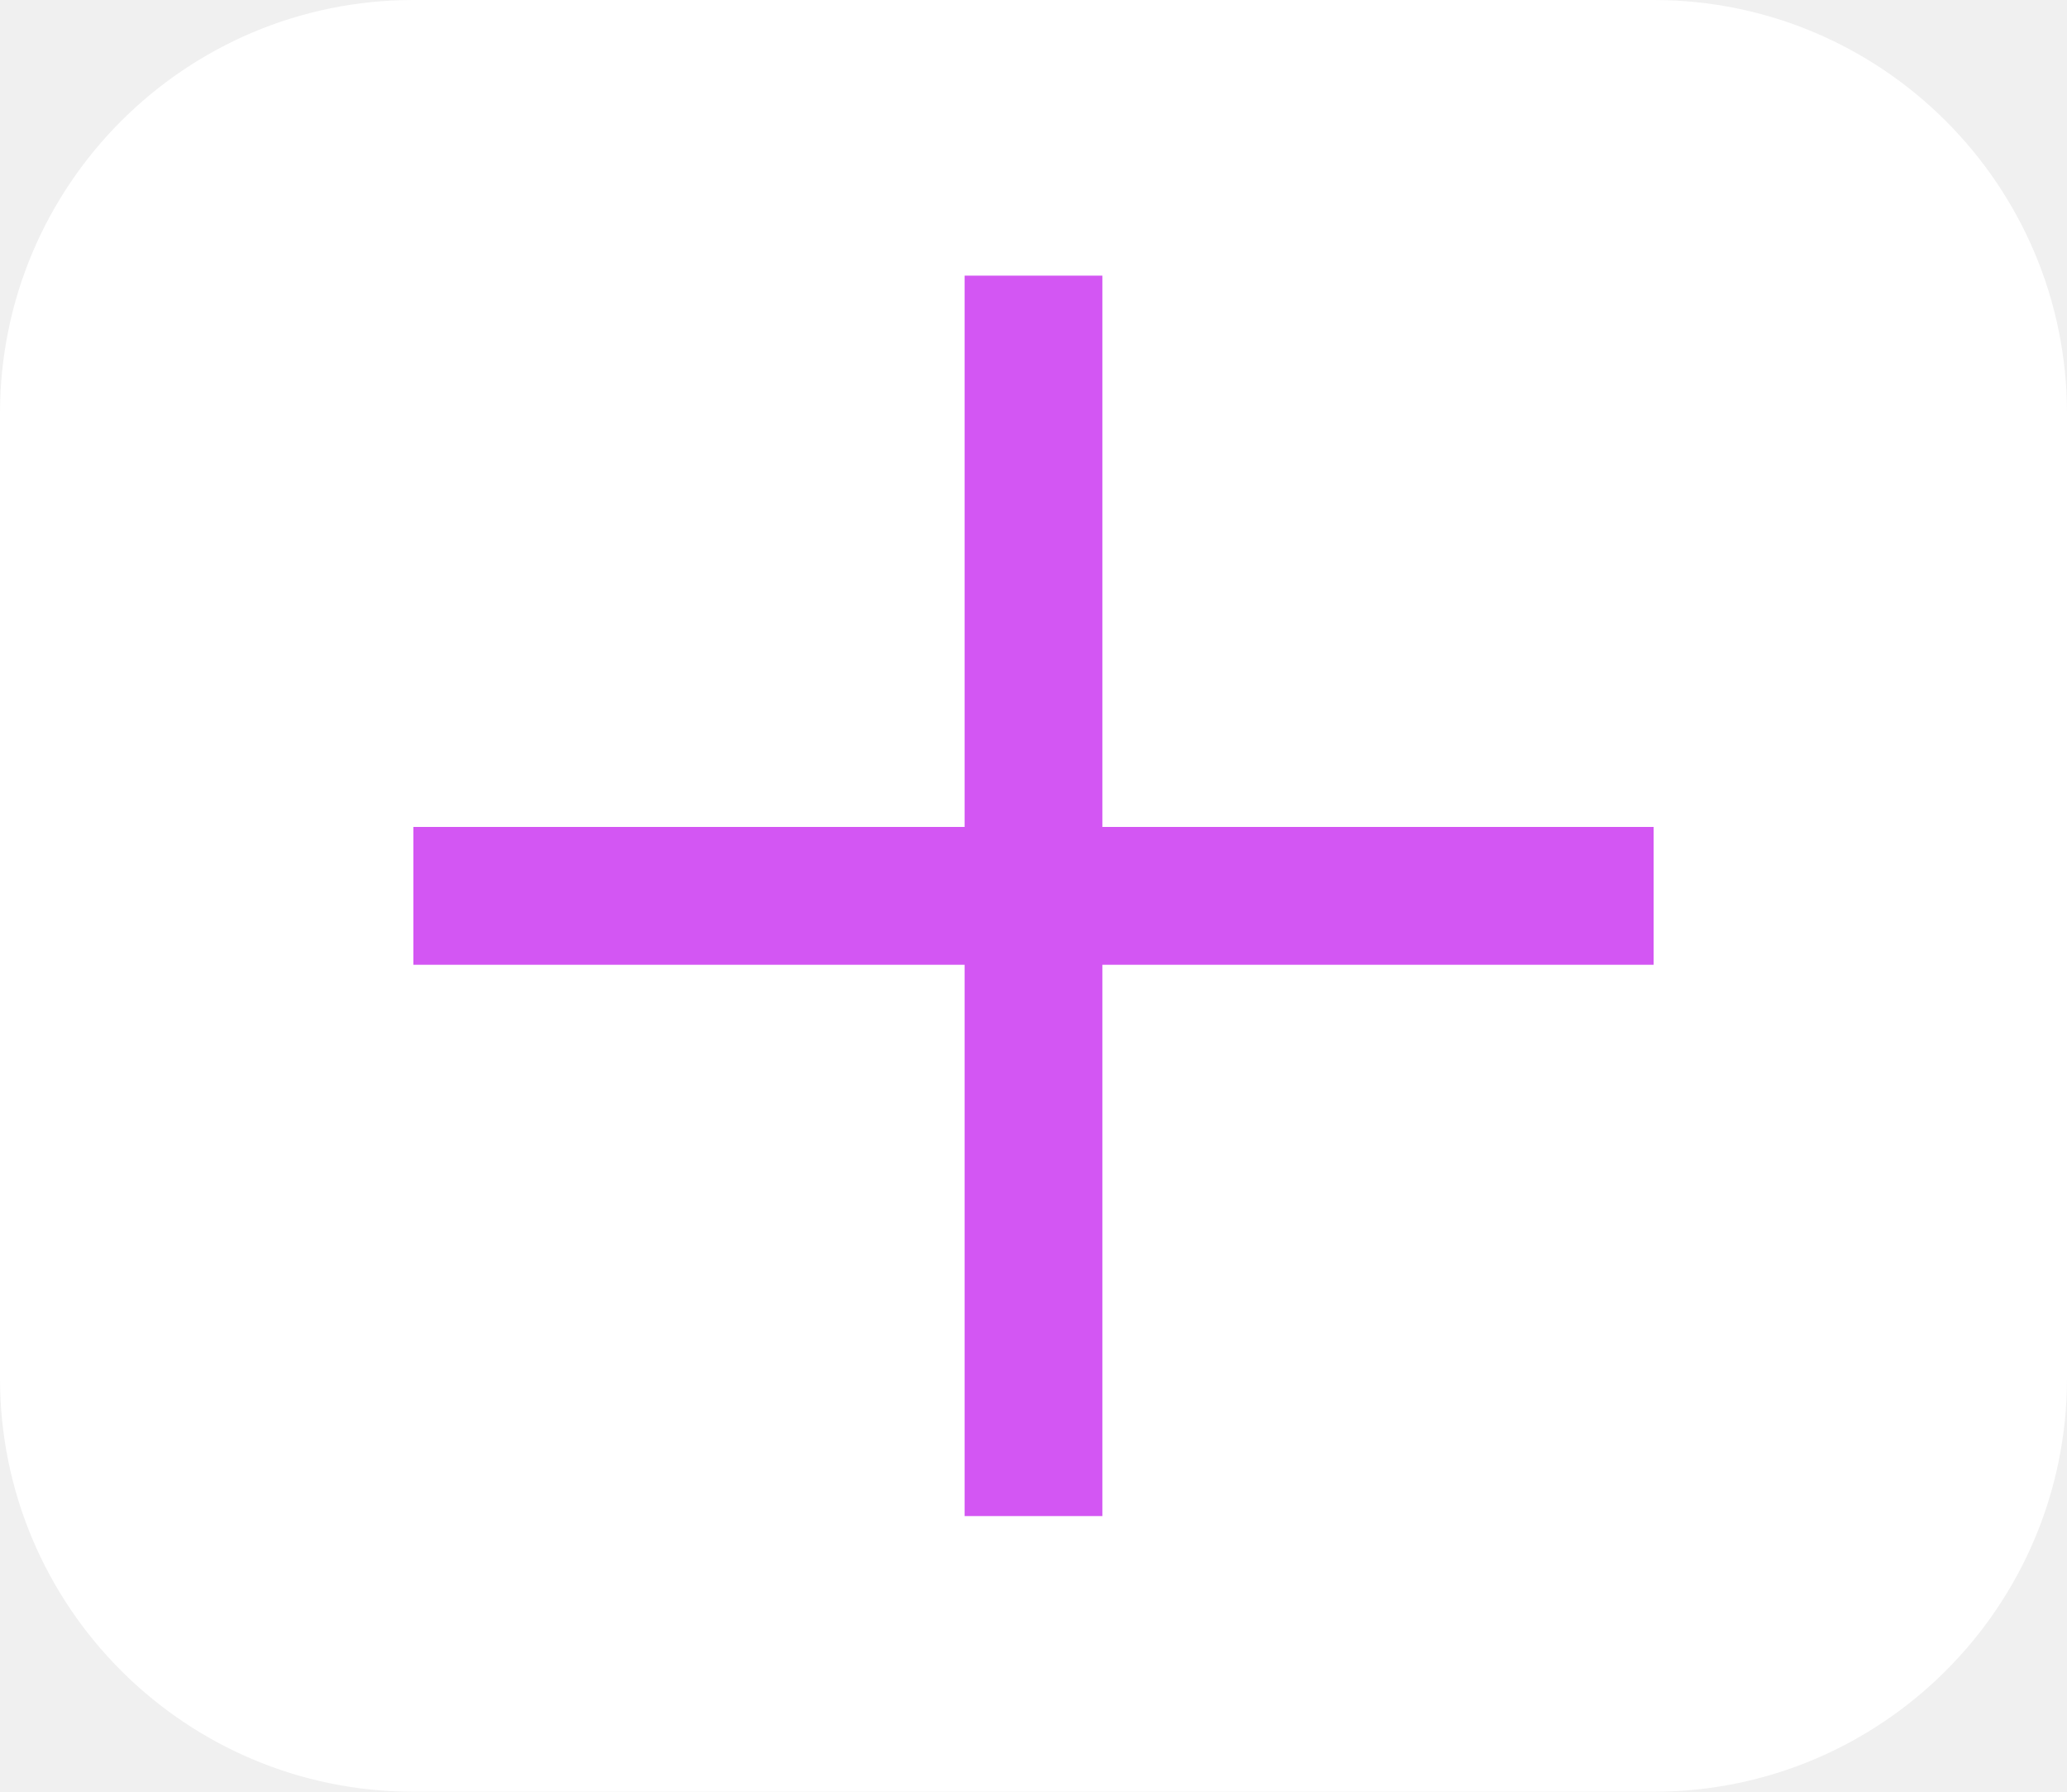
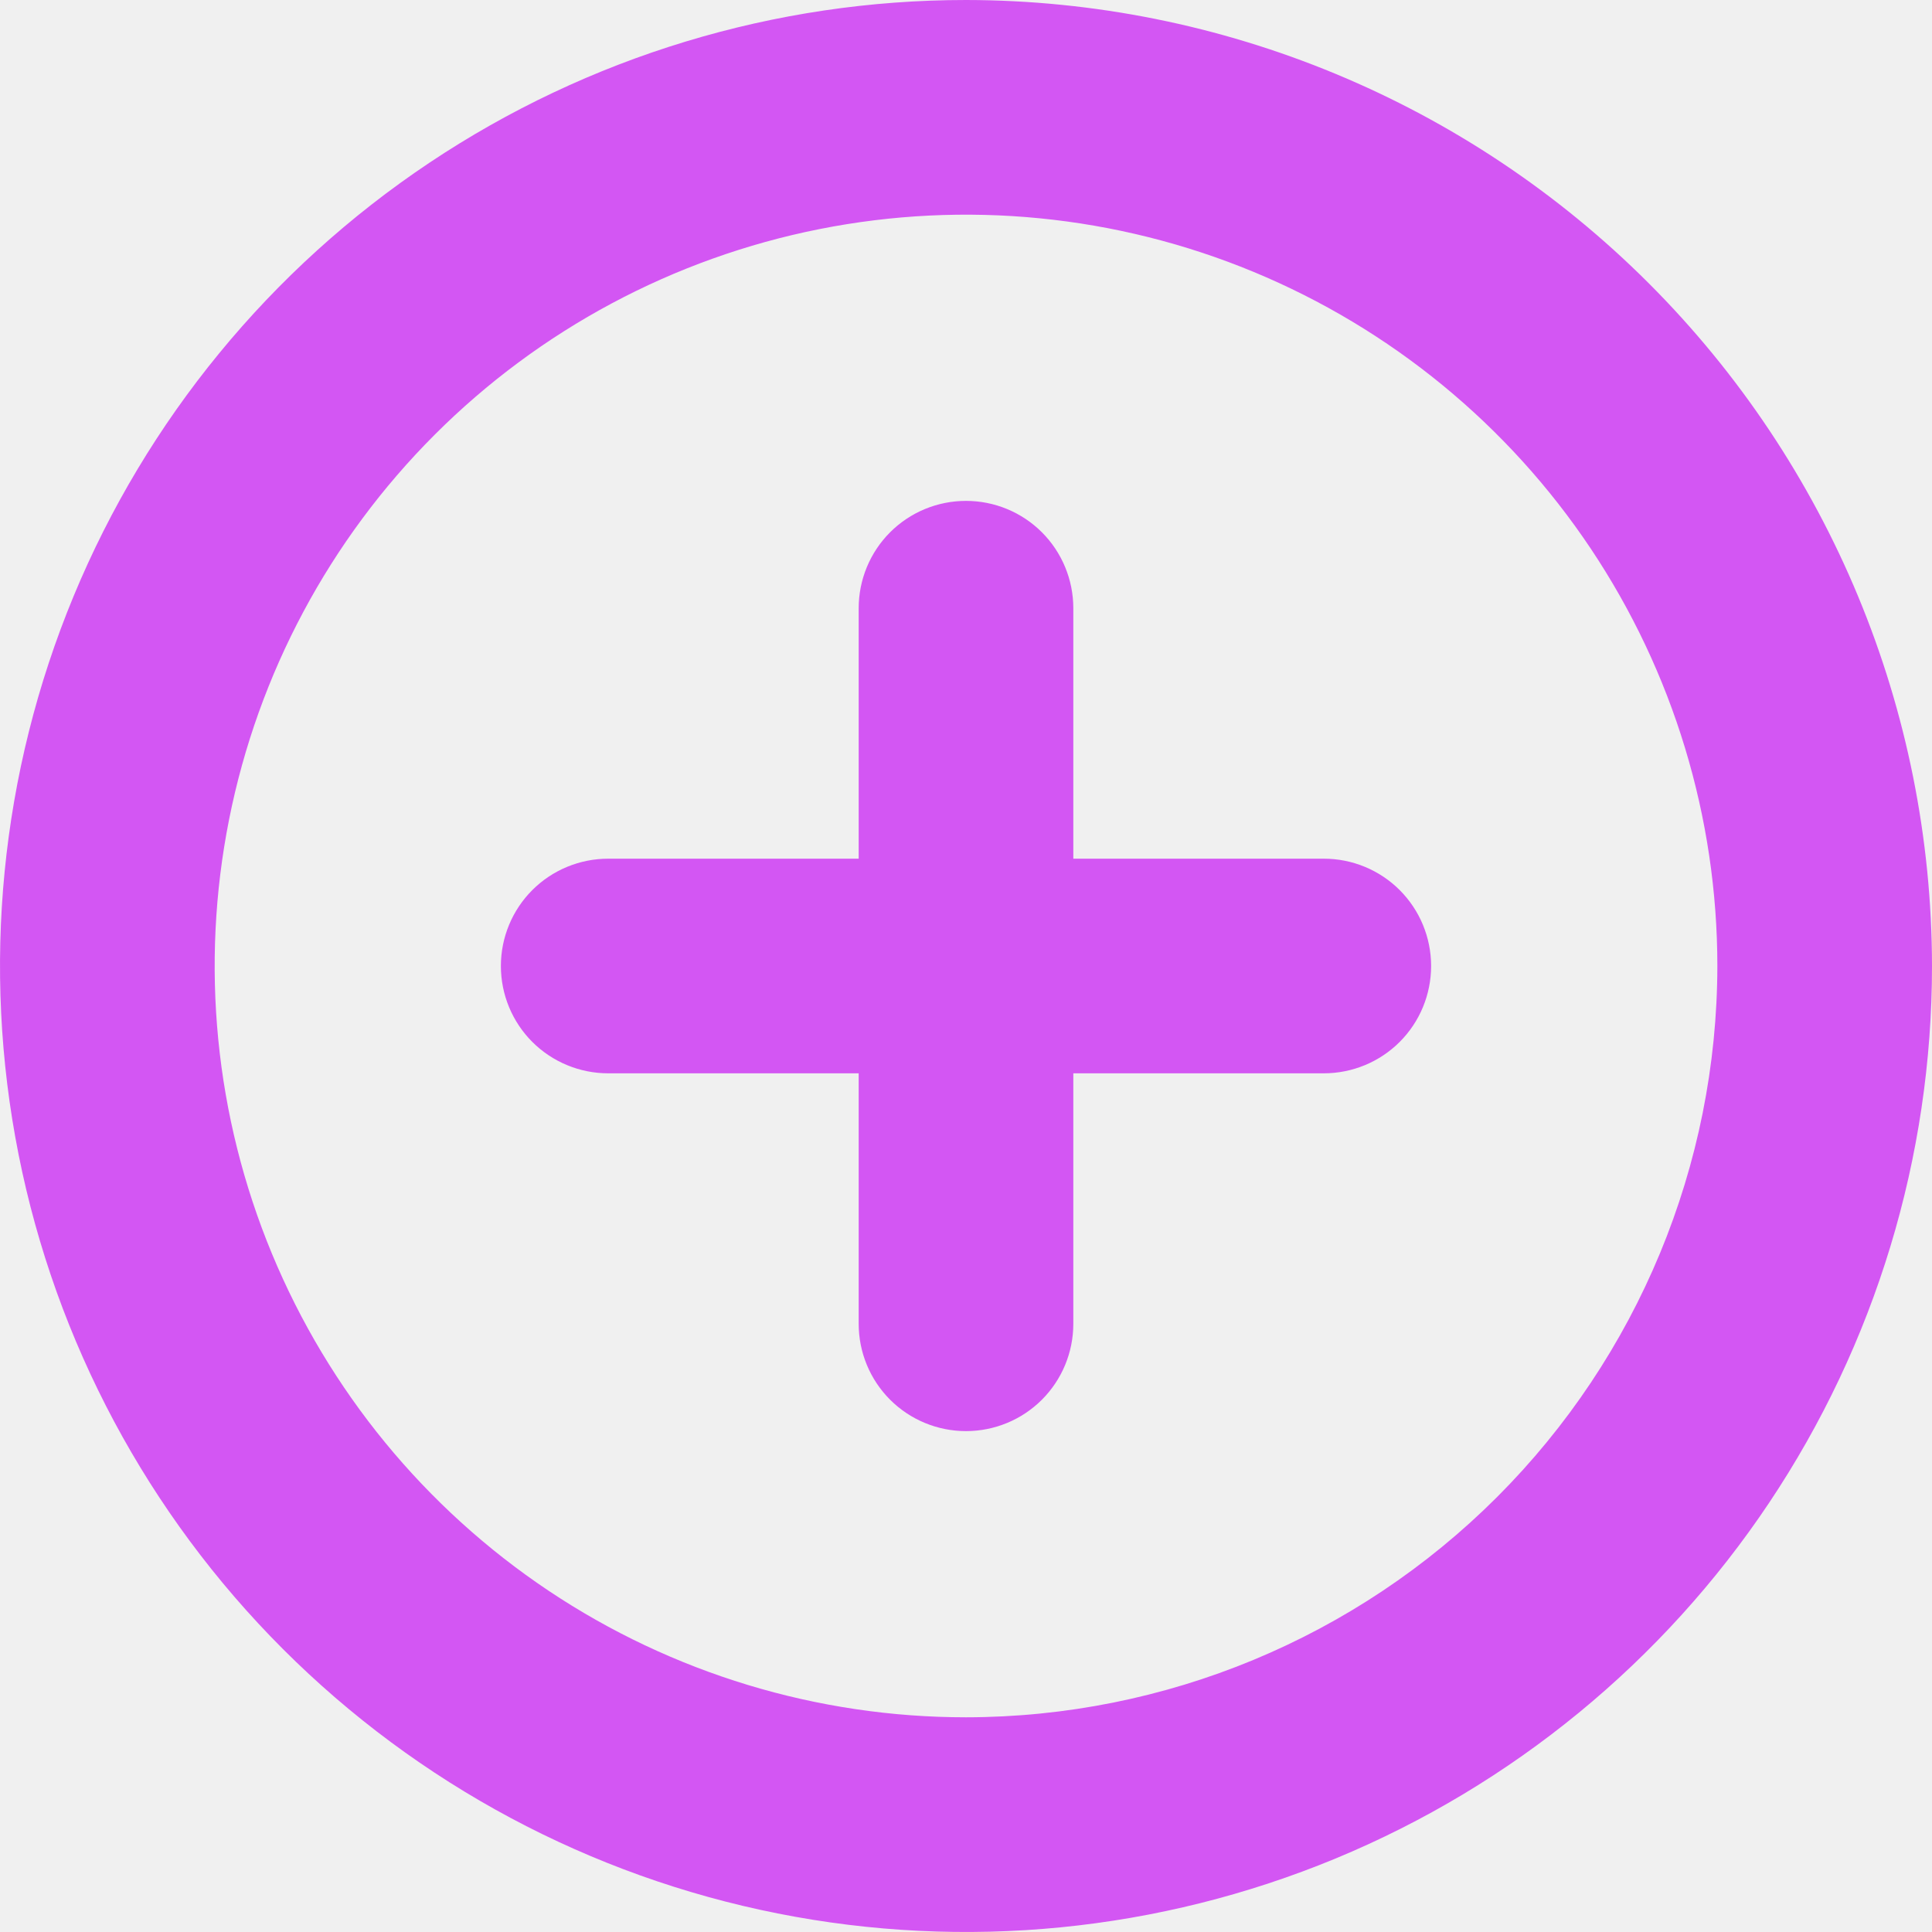
- <svg xmlns="http://www.w3.org/2000/svg" width="15" height="13" viewBox="0 0 15 13" fill="none">
-   <rect width="15" height="13" rx="3" fill="white" />
-   <line x1="3" y1="6.5" x2="12" y2="6.5" stroke="#D356F3" />
-   <line x1="7.5" y1="11" x2="7.5" y2="2" stroke="#D356F3" />
+ <svg xmlns="http://www.w3.org/2000/svg" width="31" height="31" viewBox="0 0 31 31" fill="none">
+   <path d="M15.5 0C12.434 0 9.438 0.909 6.889 2.612C4.34 4.315 2.353 6.736 1.18 9.568C0.007 12.401 -0.3 15.517 0.298 18.524C0.896 21.531 2.372 24.292 4.54 26.46C6.708 28.628 9.469 30.104 12.476 30.702C15.483 31.3 18.599 30.993 21.432 29.82C24.264 28.647 26.685 26.66 28.388 24.111C30.091 21.562 31 18.566 31 15.5C30.995 11.39 29.361 7.451 26.455 4.545C23.549 1.639 19.61 0.005 15.5 0ZM15.5 27.555C13.116 27.555 10.785 26.849 8.802 25.524C6.82 24.199 5.275 22.316 4.362 20.113C3.45 17.911 3.211 15.487 3.676 13.148C4.141 10.809 5.289 8.661 6.975 6.975C8.661 5.289 10.809 4.141 13.148 3.676C15.487 3.211 17.911 3.45 20.113 4.362C22.316 5.275 24.199 6.82 25.524 8.802C26.849 10.785 27.556 13.116 27.556 15.5C27.552 18.696 26.281 21.761 24.021 24.021C21.761 26.281 18.696 27.552 15.5 27.555ZM22.963 15.5C22.963 15.957 22.782 16.395 22.459 16.718C22.136 17.041 21.698 17.222 21.241 17.222H17.222V21.241C17.222 21.698 17.041 22.136 16.718 22.459C16.395 22.782 15.957 22.963 15.5 22.963C15.043 22.963 14.605 22.782 14.282 22.459C13.959 22.136 13.778 21.698 13.778 21.241V17.222H9.759C9.303 17.222 8.864 17.041 8.541 16.718C8.218 16.395 8.037 15.957 8.037 15.5C8.037 15.043 8.218 14.605 8.541 14.282C8.864 13.959 9.303 13.778 9.759 13.778H13.778V9.759C13.778 9.303 13.959 8.864 14.282 8.541C14.605 8.218 15.043 8.037 15.5 8.037C15.957 8.037 16.395 8.218 16.718 8.541C17.041 8.864 17.222 9.303 17.222 9.759V13.778H21.241C21.698 13.778 22.136 13.959 22.459 14.282C22.782 14.605 22.963 15.043 22.963 15.5Z" fill="#D356F3" />
</svg>
